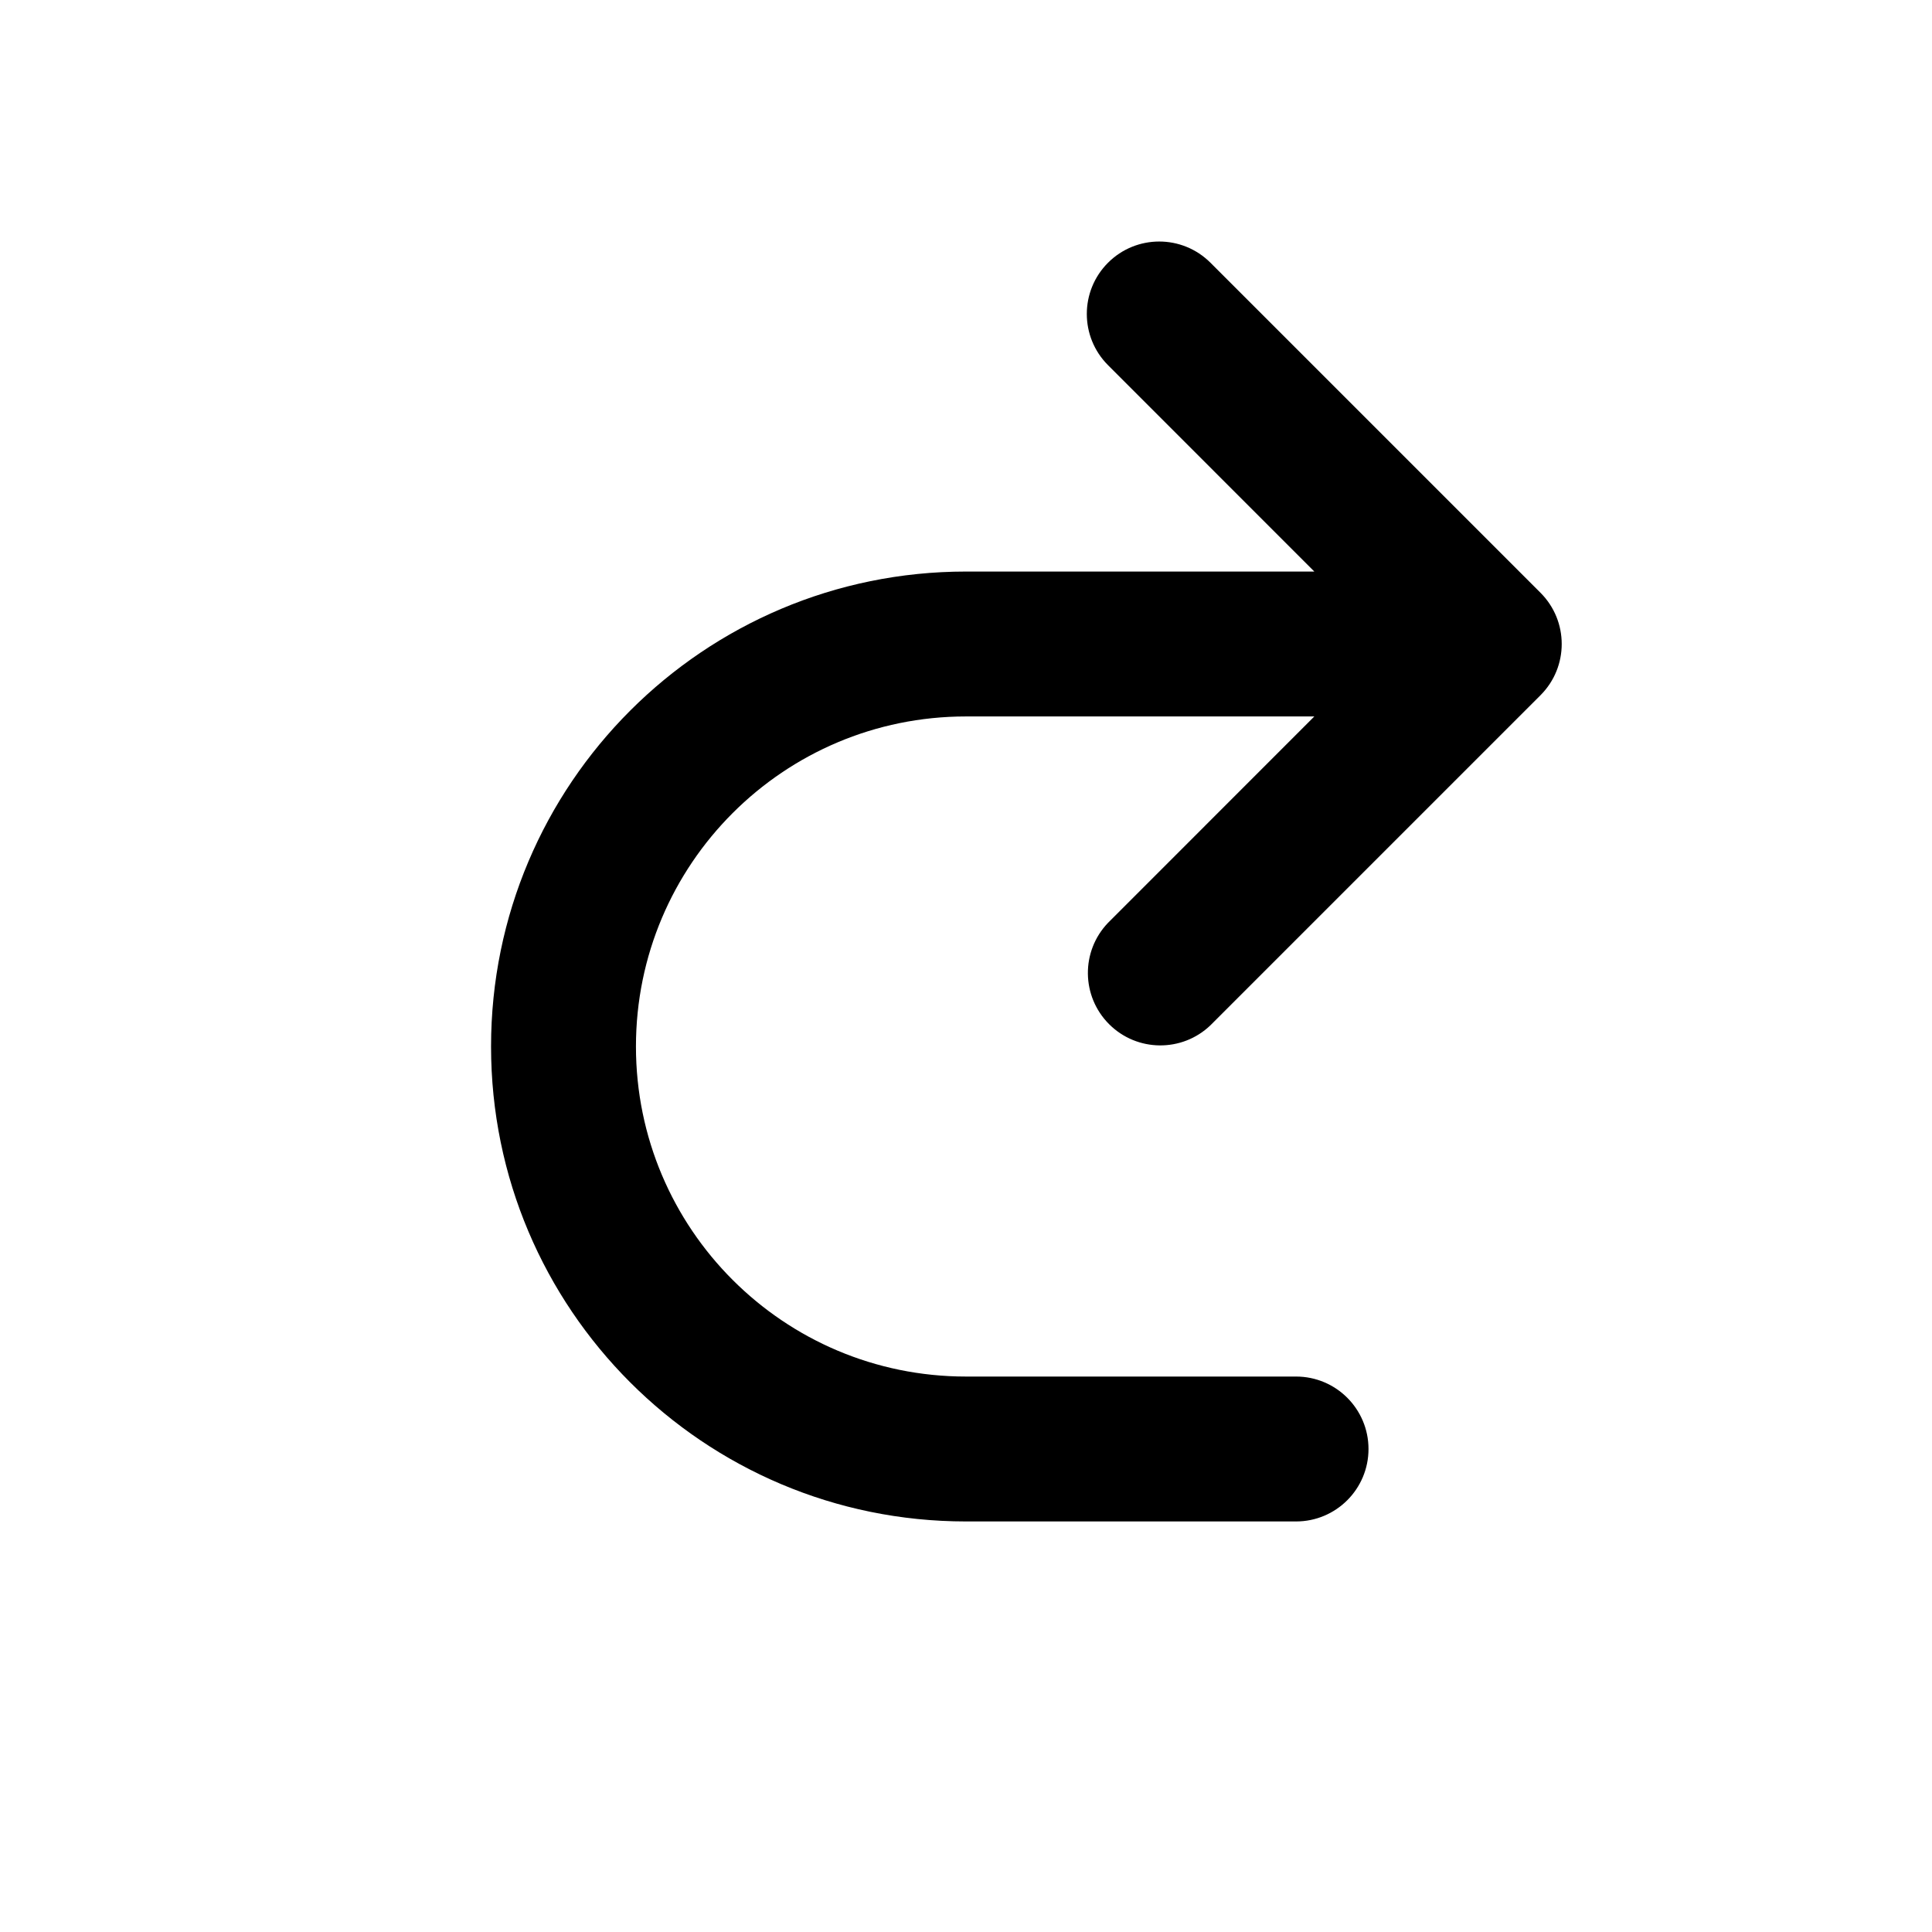
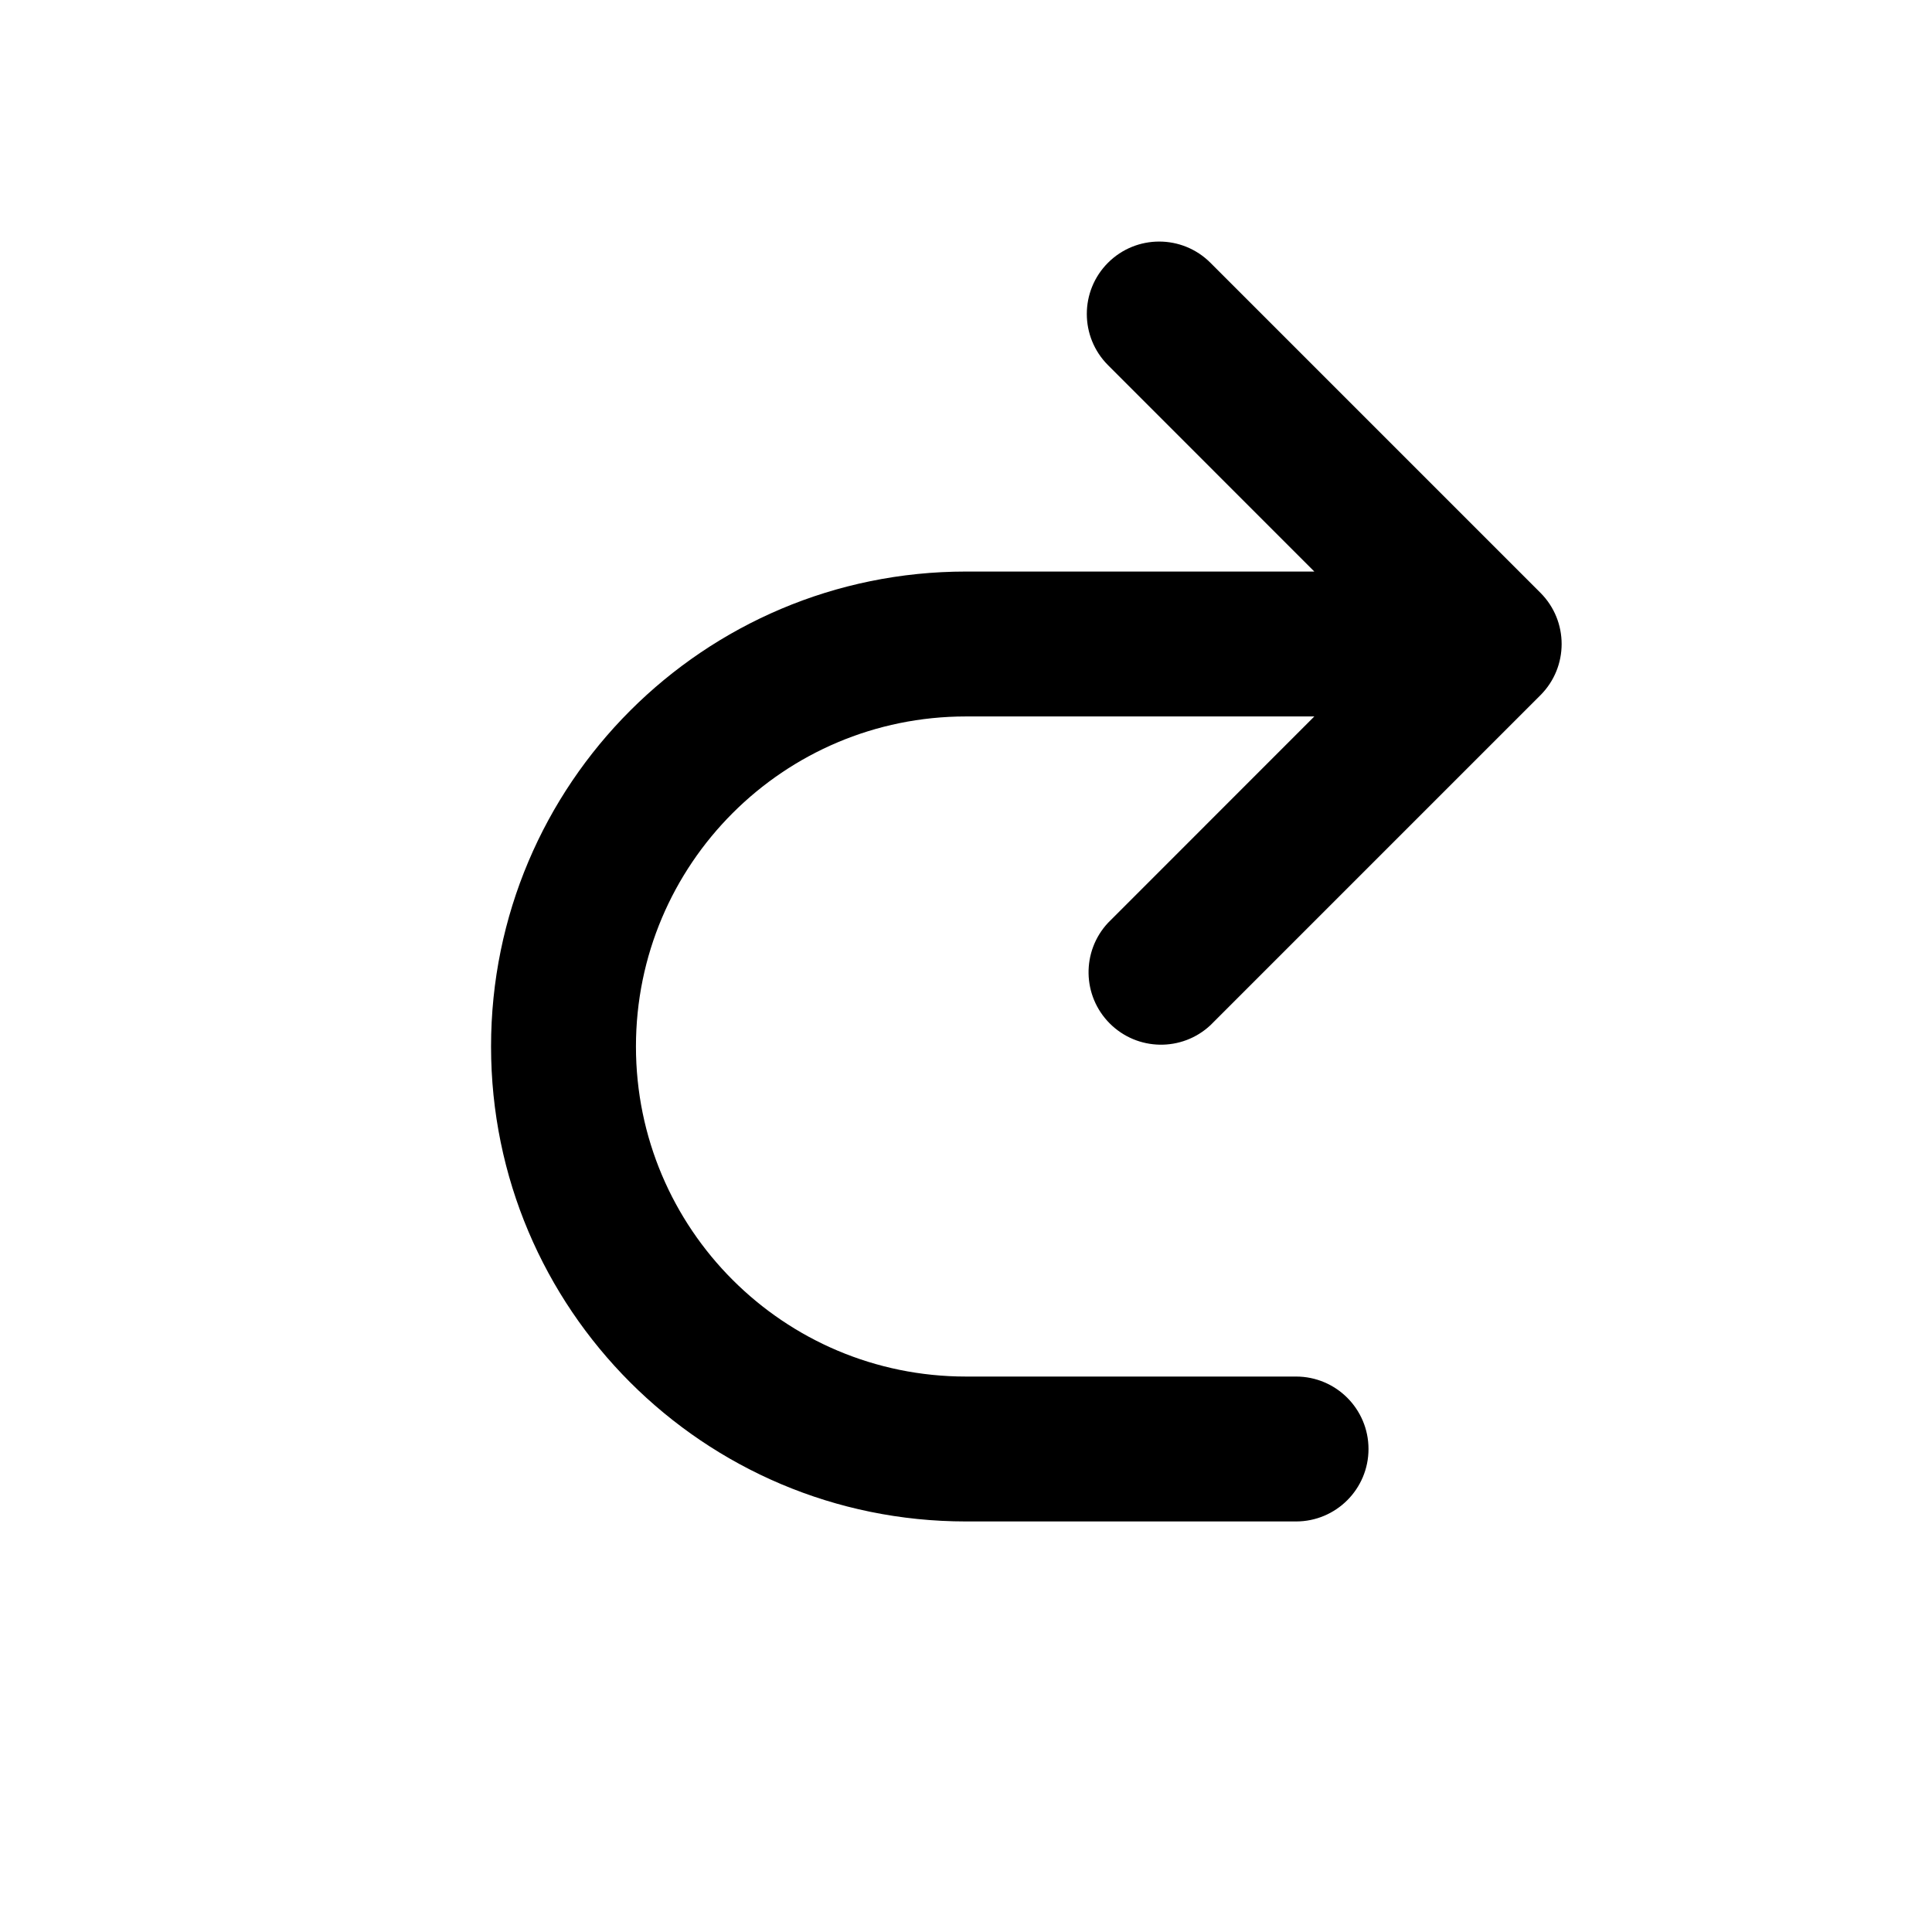
- <svg xmlns="http://www.w3.org/2000/svg" width="24" height="24" fill="none">
-   <path fill-rule="evenodd" clip-rule="evenodd" d="M13.764 3.264a.9.9 0 011.273 0l4.1 4.1a.9.9 0 010 1.272l-4.1 4.1a.9.9 0 01-1.273-1.272L16.327 8.9H12a4.1 4.1 0 100 8.2h4.1a.9.9 0 110 1.8H12a5.9 5.9 0 110-11.8h4.327l-2.563-2.564a.9.9 0 010-1.272z" fill="currentColor" />
+ <svg xmlns="http://www.w3.org/2000/svg" width="24" height="24" fill="currentColor" viewBox="0 0 24 24">
+   <path fill-rule="evenodd" d="M13.764 3.264a.9.9 0 0 1 1.272 0l4.1 4.1a.9.9 0 0 1 0 1.272l-4.1 4.1a.9.9 0 0 1-1.272-1.272L16.327 8.9H12a4.1 4.1 0 1 0 0 8.2h4.1a.9.9 0 0 1 0 1.8H12a5.9 5.9 0 1 1 0-11.8h4.327l-2.563-2.564a.9.9 0 0 1 0-1.272Z" clip-rule="evenodd" />
</svg>
